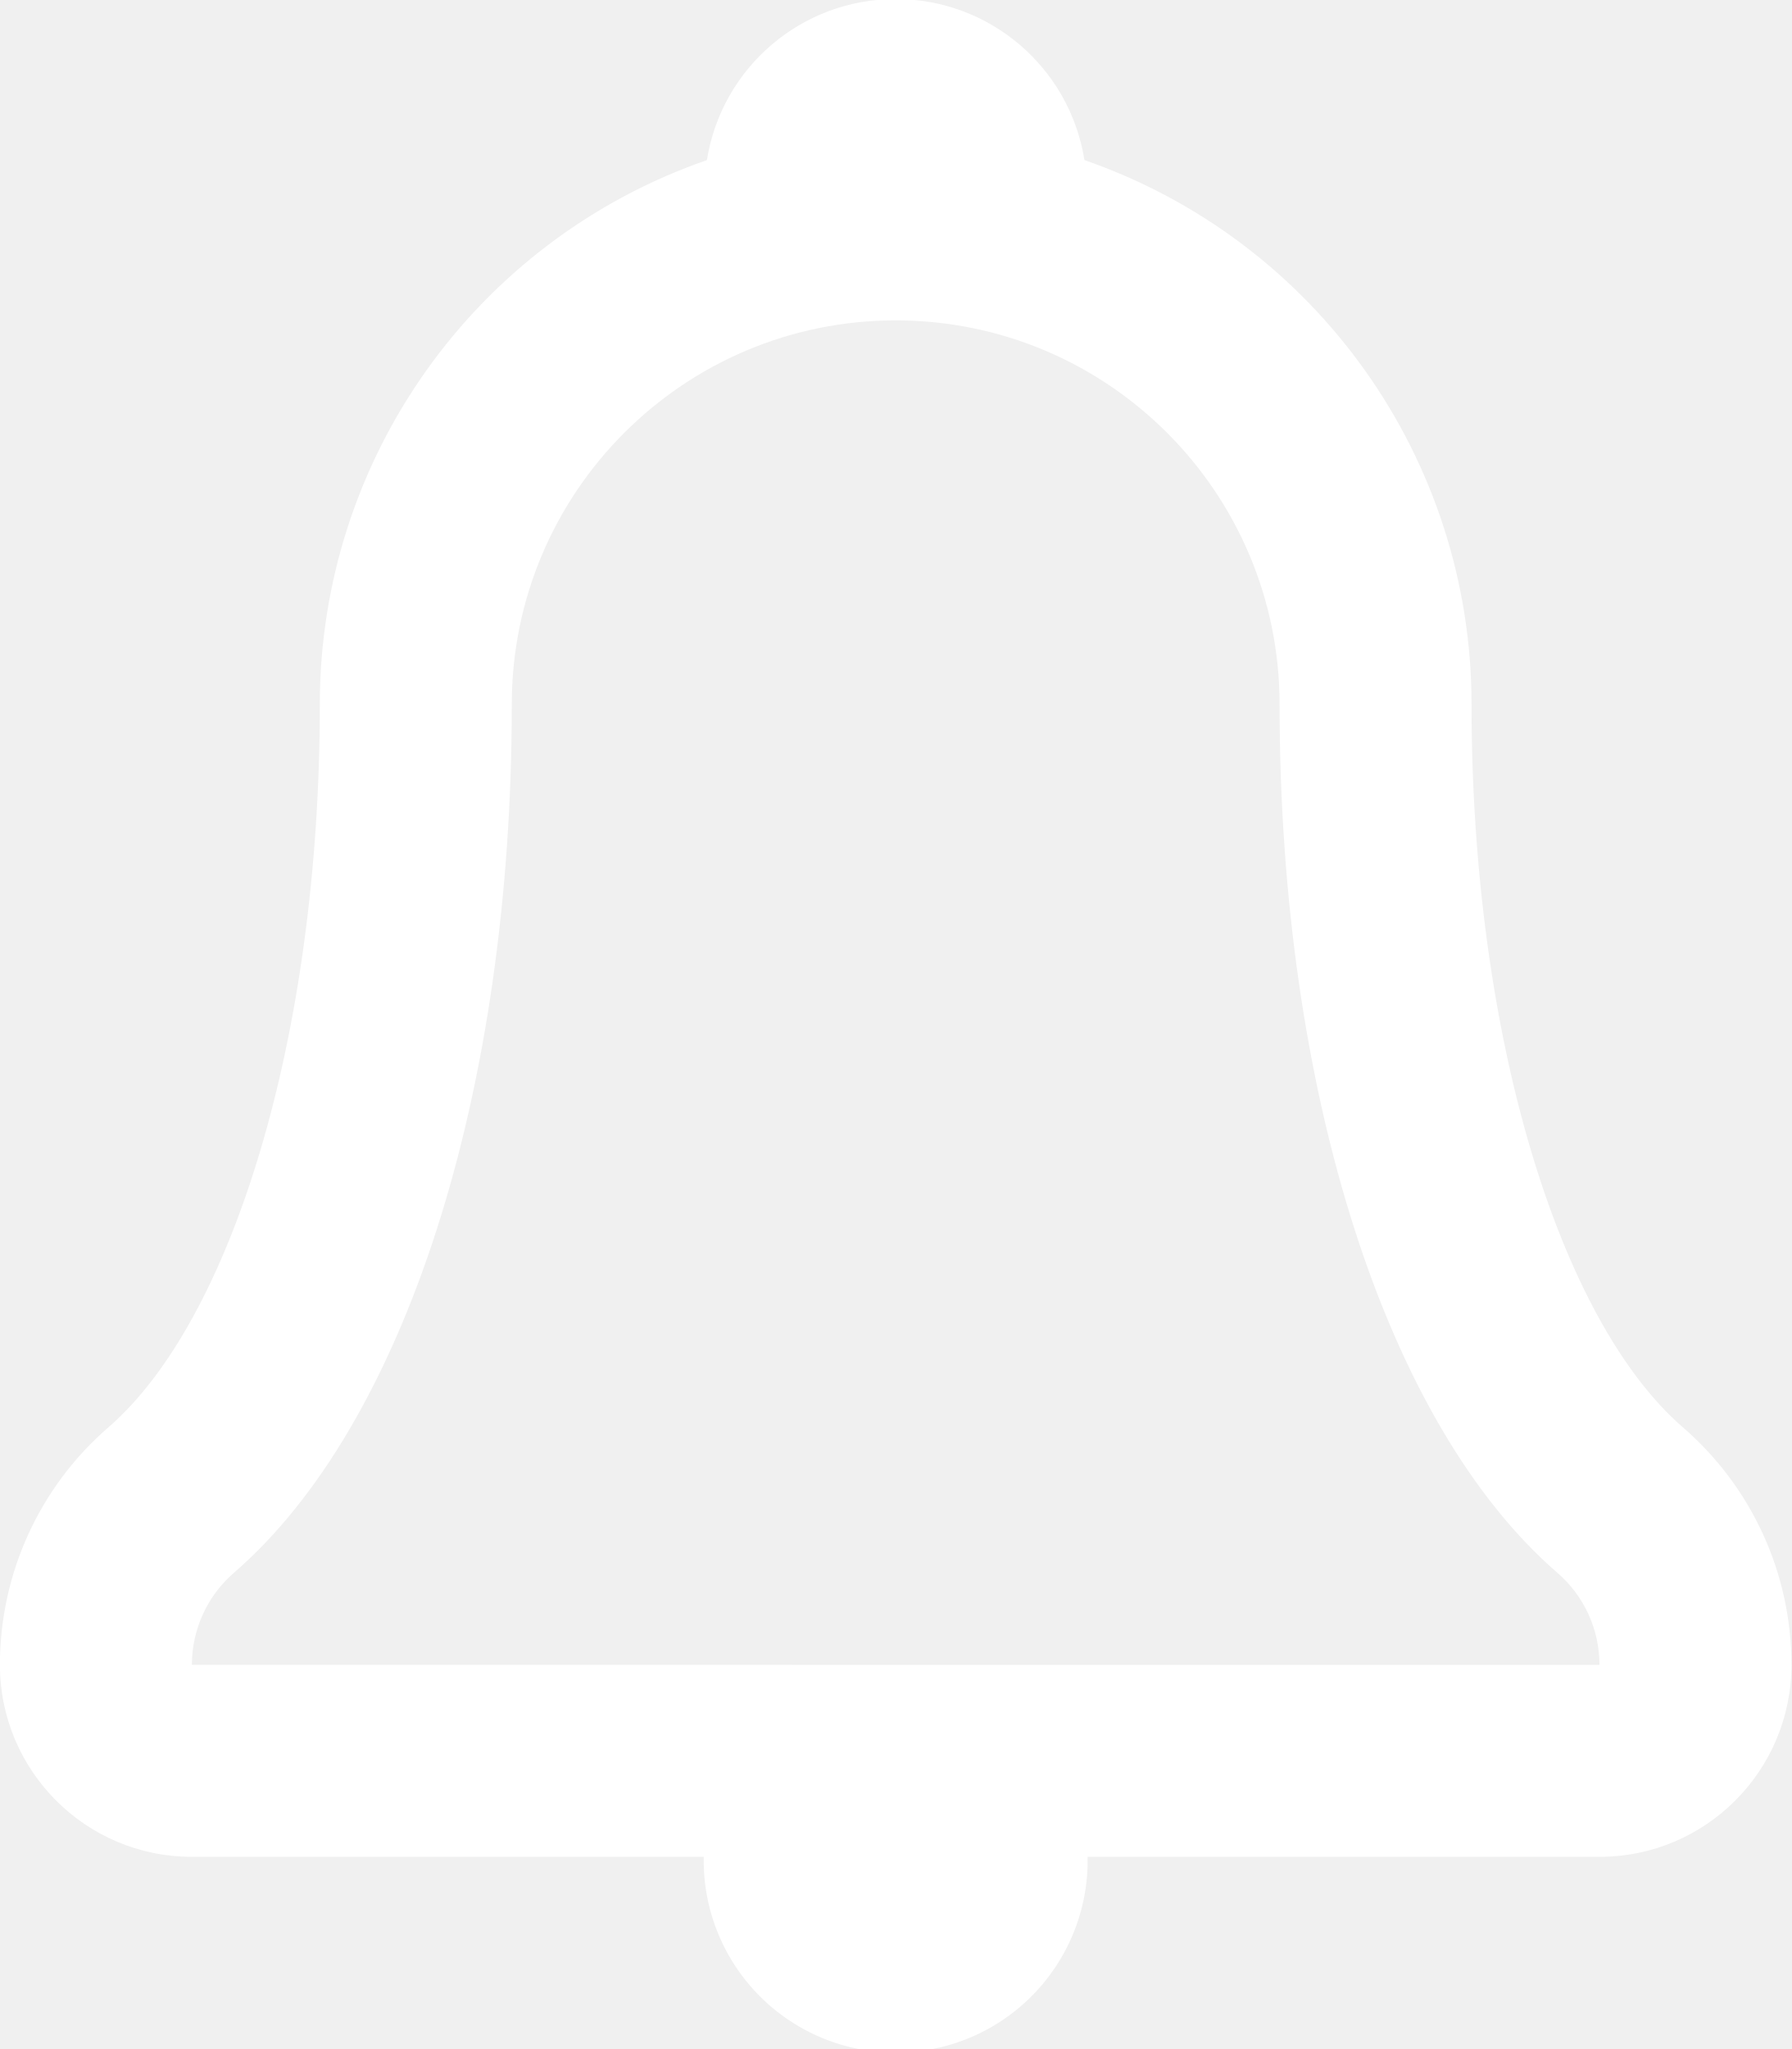
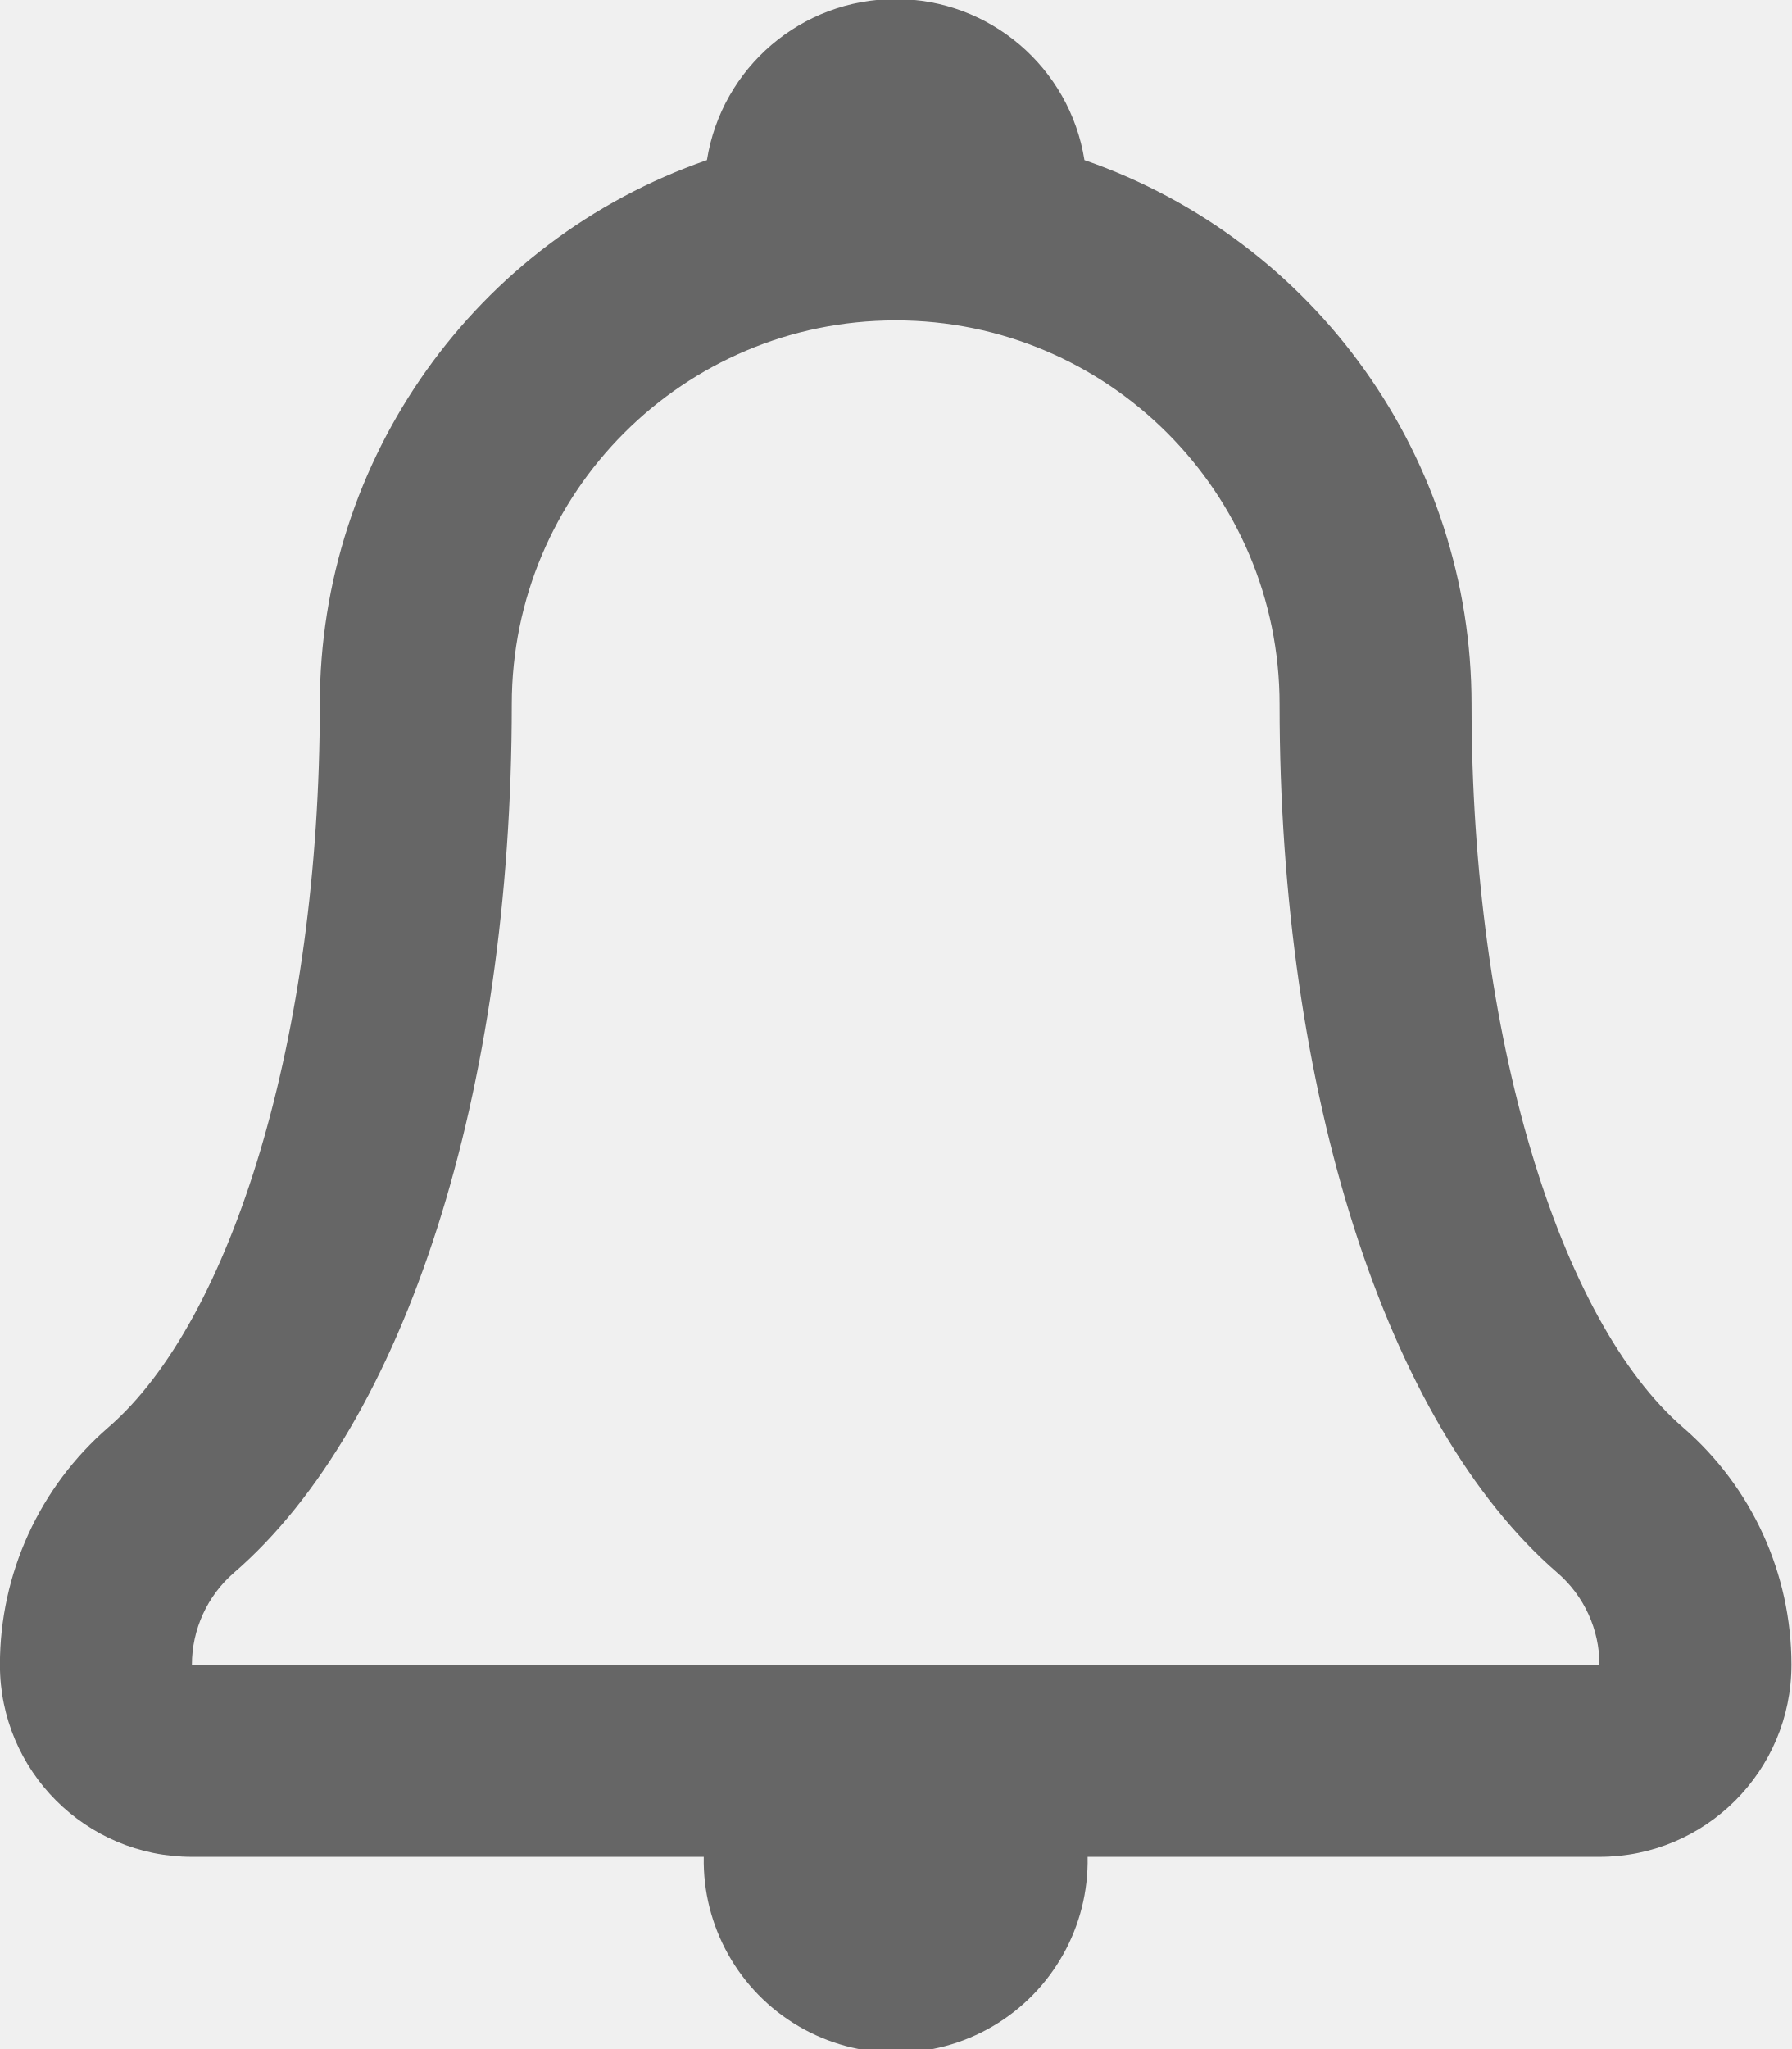
<svg xmlns="http://www.w3.org/2000/svg" width="24.367" height="27.862" viewBox="0 0 24.367 27.862">
-   <path id="sino" d="M1088.354,42.41c-1.677-1.451-2.876-5.305-2.876-9.833a7.832,7.832,0,0,0-5.265-7.4,2.6,2.6,0,0,0-5.135,0,7.832,7.832,0,0,0-5.265,7.4c0,4.526-1.2,8.381-2.876,9.832a4.269,4.269,0,0,0-1.475,3.228,2.611,2.611,0,0,0,2.611,2.612h6.962a2.611,2.611,0,1,0,5.221,0h6.962a2.611,2.611,0,0,0,2.611-2.612A4.266,4.266,0,0,0,1088.354,42.41Zm-20.281,3.228a1.658,1.658,0,0,1,.572-1.252c2.331-2.016,3.779-6.541,3.779-11.808a5.221,5.221,0,1,1,10.443,0c0,5.267,1.448,9.792,3.779,11.809a1.653,1.653,0,0,1,.572,1.252Z" transform="translate(-1065.463 -23)" fill="#fff" />
+   <path id="sino" d="M1088.354,42.41c-1.677-1.451-2.876-5.305-2.876-9.833a7.832,7.832,0,0,0-5.265-7.4,2.6,2.6,0,0,0-5.135,0,7.832,7.832,0,0,0-5.265,7.4c0,4.526-1.2,8.381-2.876,9.832a4.269,4.269,0,0,0-1.475,3.228,2.611,2.611,0,0,0,2.611,2.612h6.962a2.611,2.611,0,1,0,5.221,0h6.962a2.611,2.611,0,0,0,2.611-2.612A4.266,4.266,0,0,0,1088.354,42.41Zm-20.281,3.228a1.658,1.658,0,0,1,.572-1.252c2.331-2.016,3.779-6.541,3.779-11.808a5.221,5.221,0,1,1,10.443,0c0,5.267,1.448,9.792,3.779,11.809a1.653,1.653,0,0,1,.572,1.252Z" transform="translate(-1065.463 -23)" fill="#666666" />
</svg>
